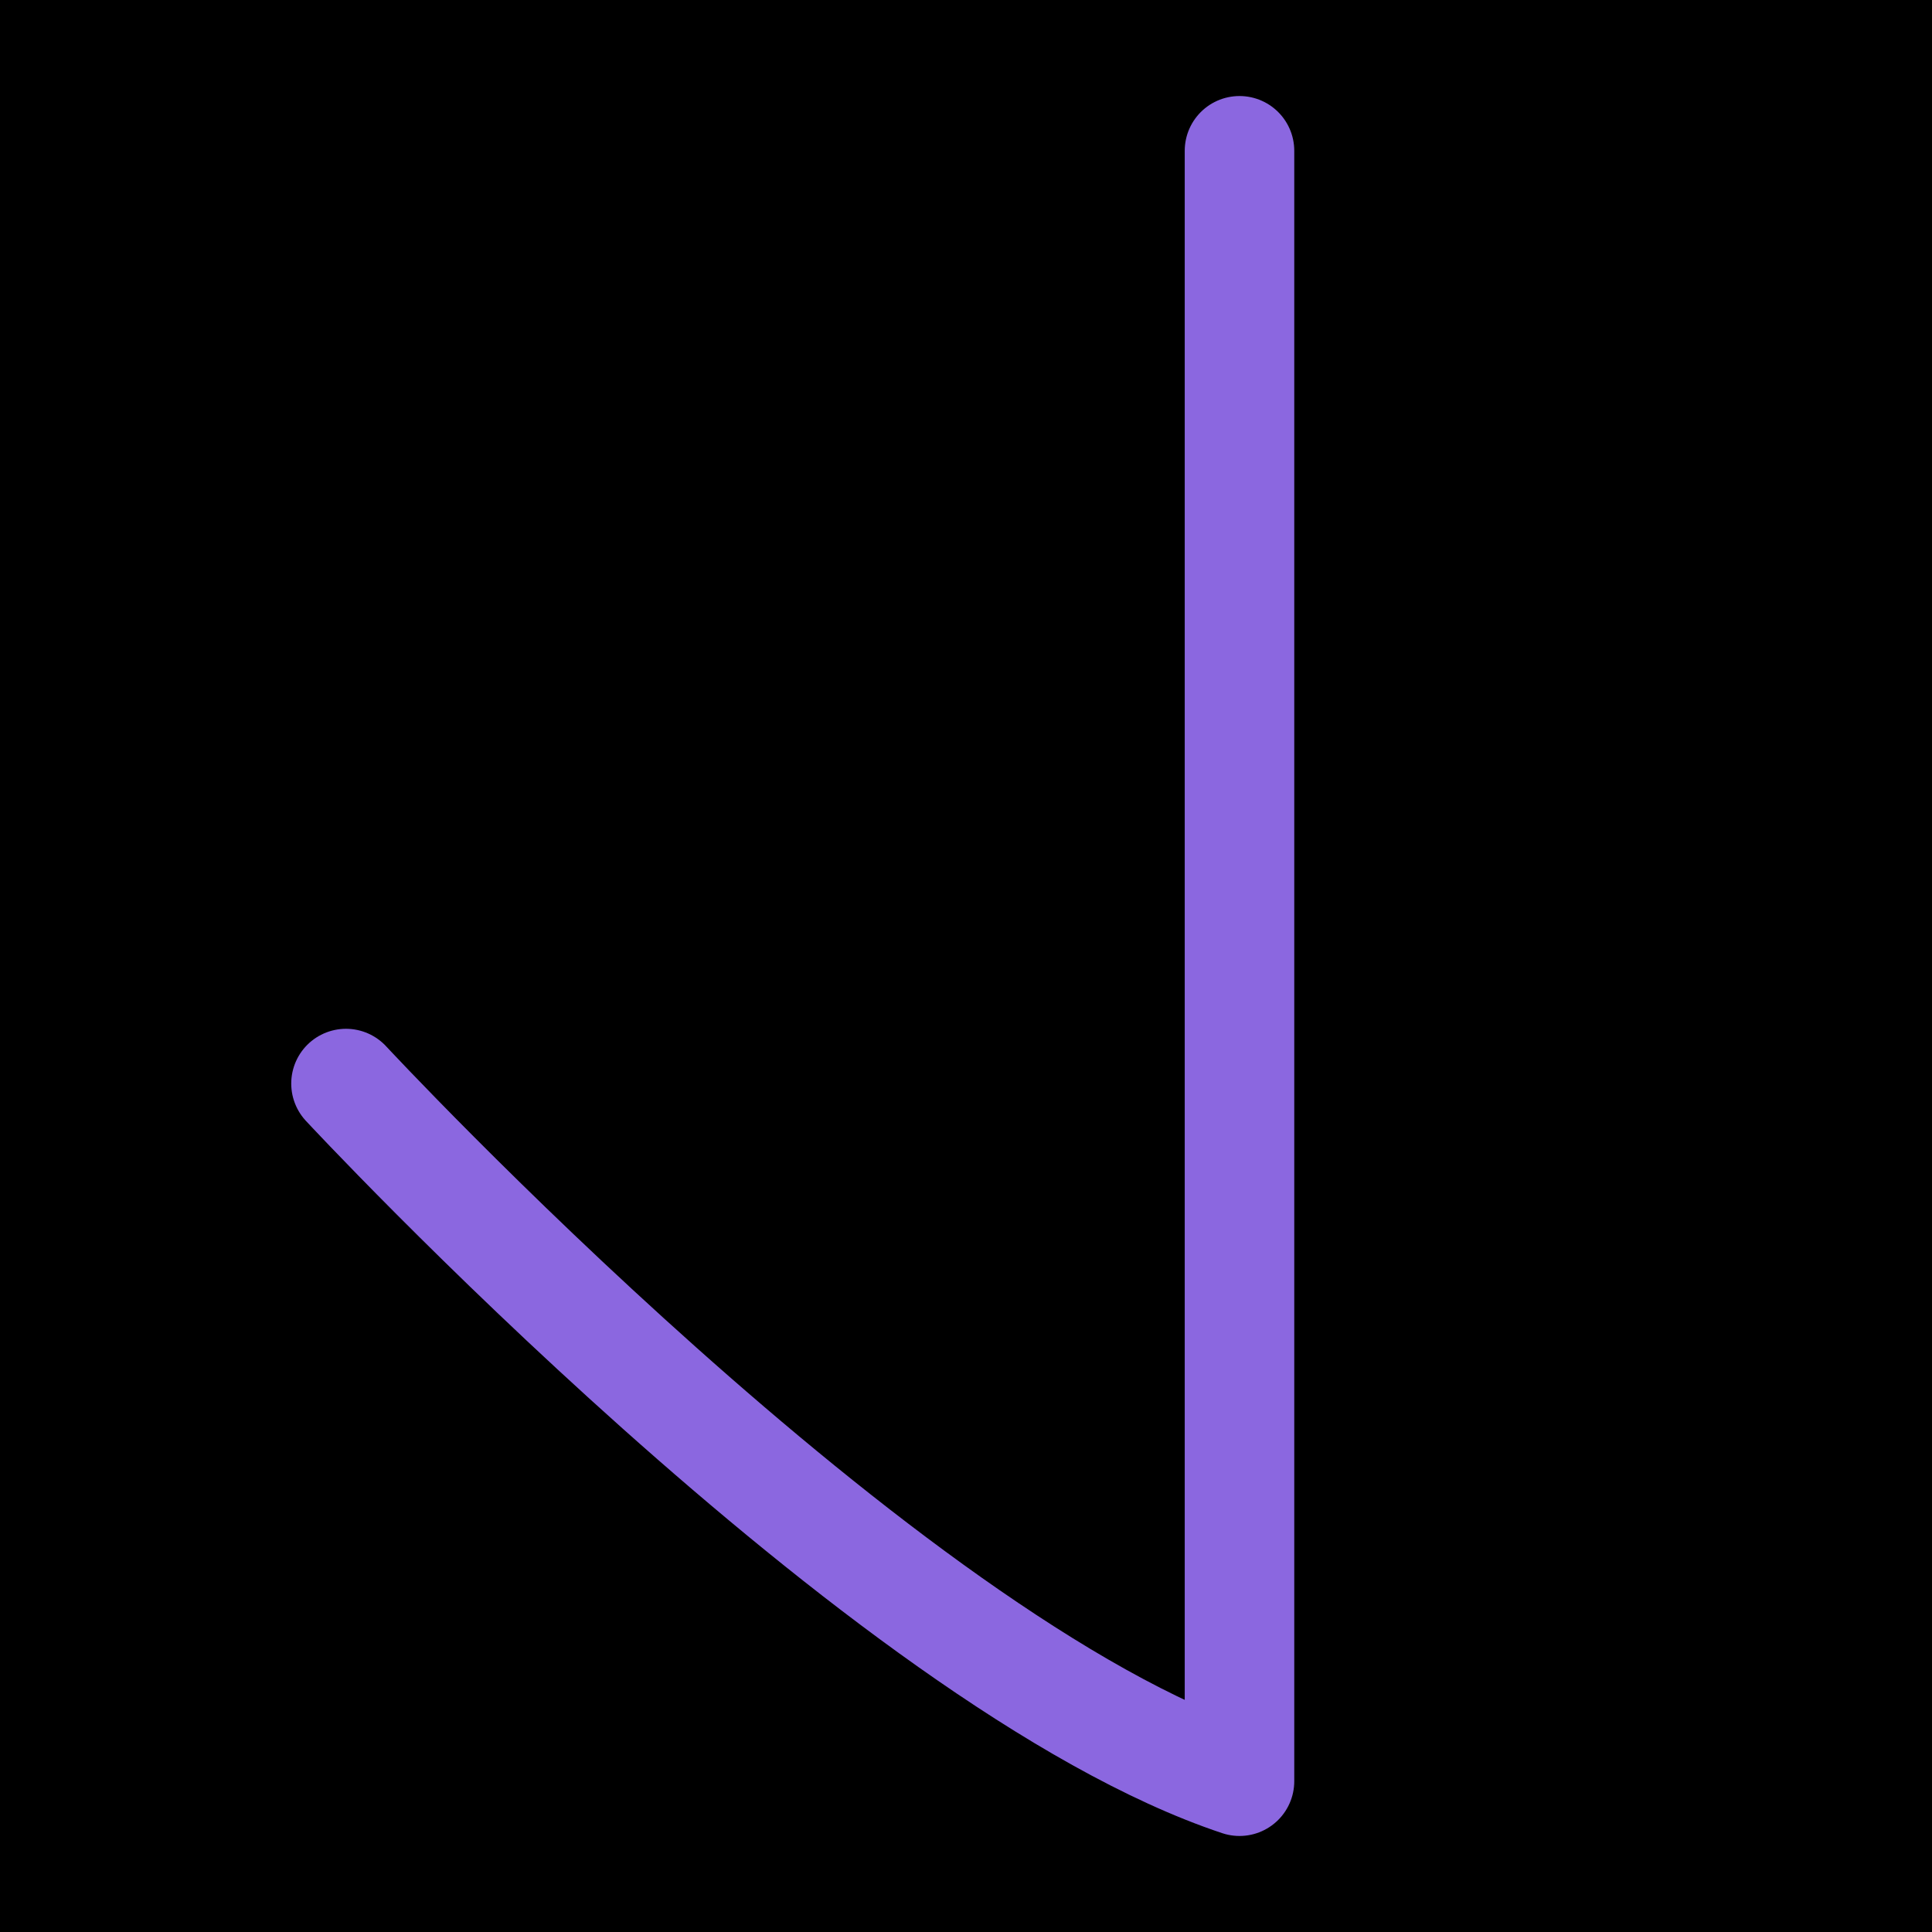
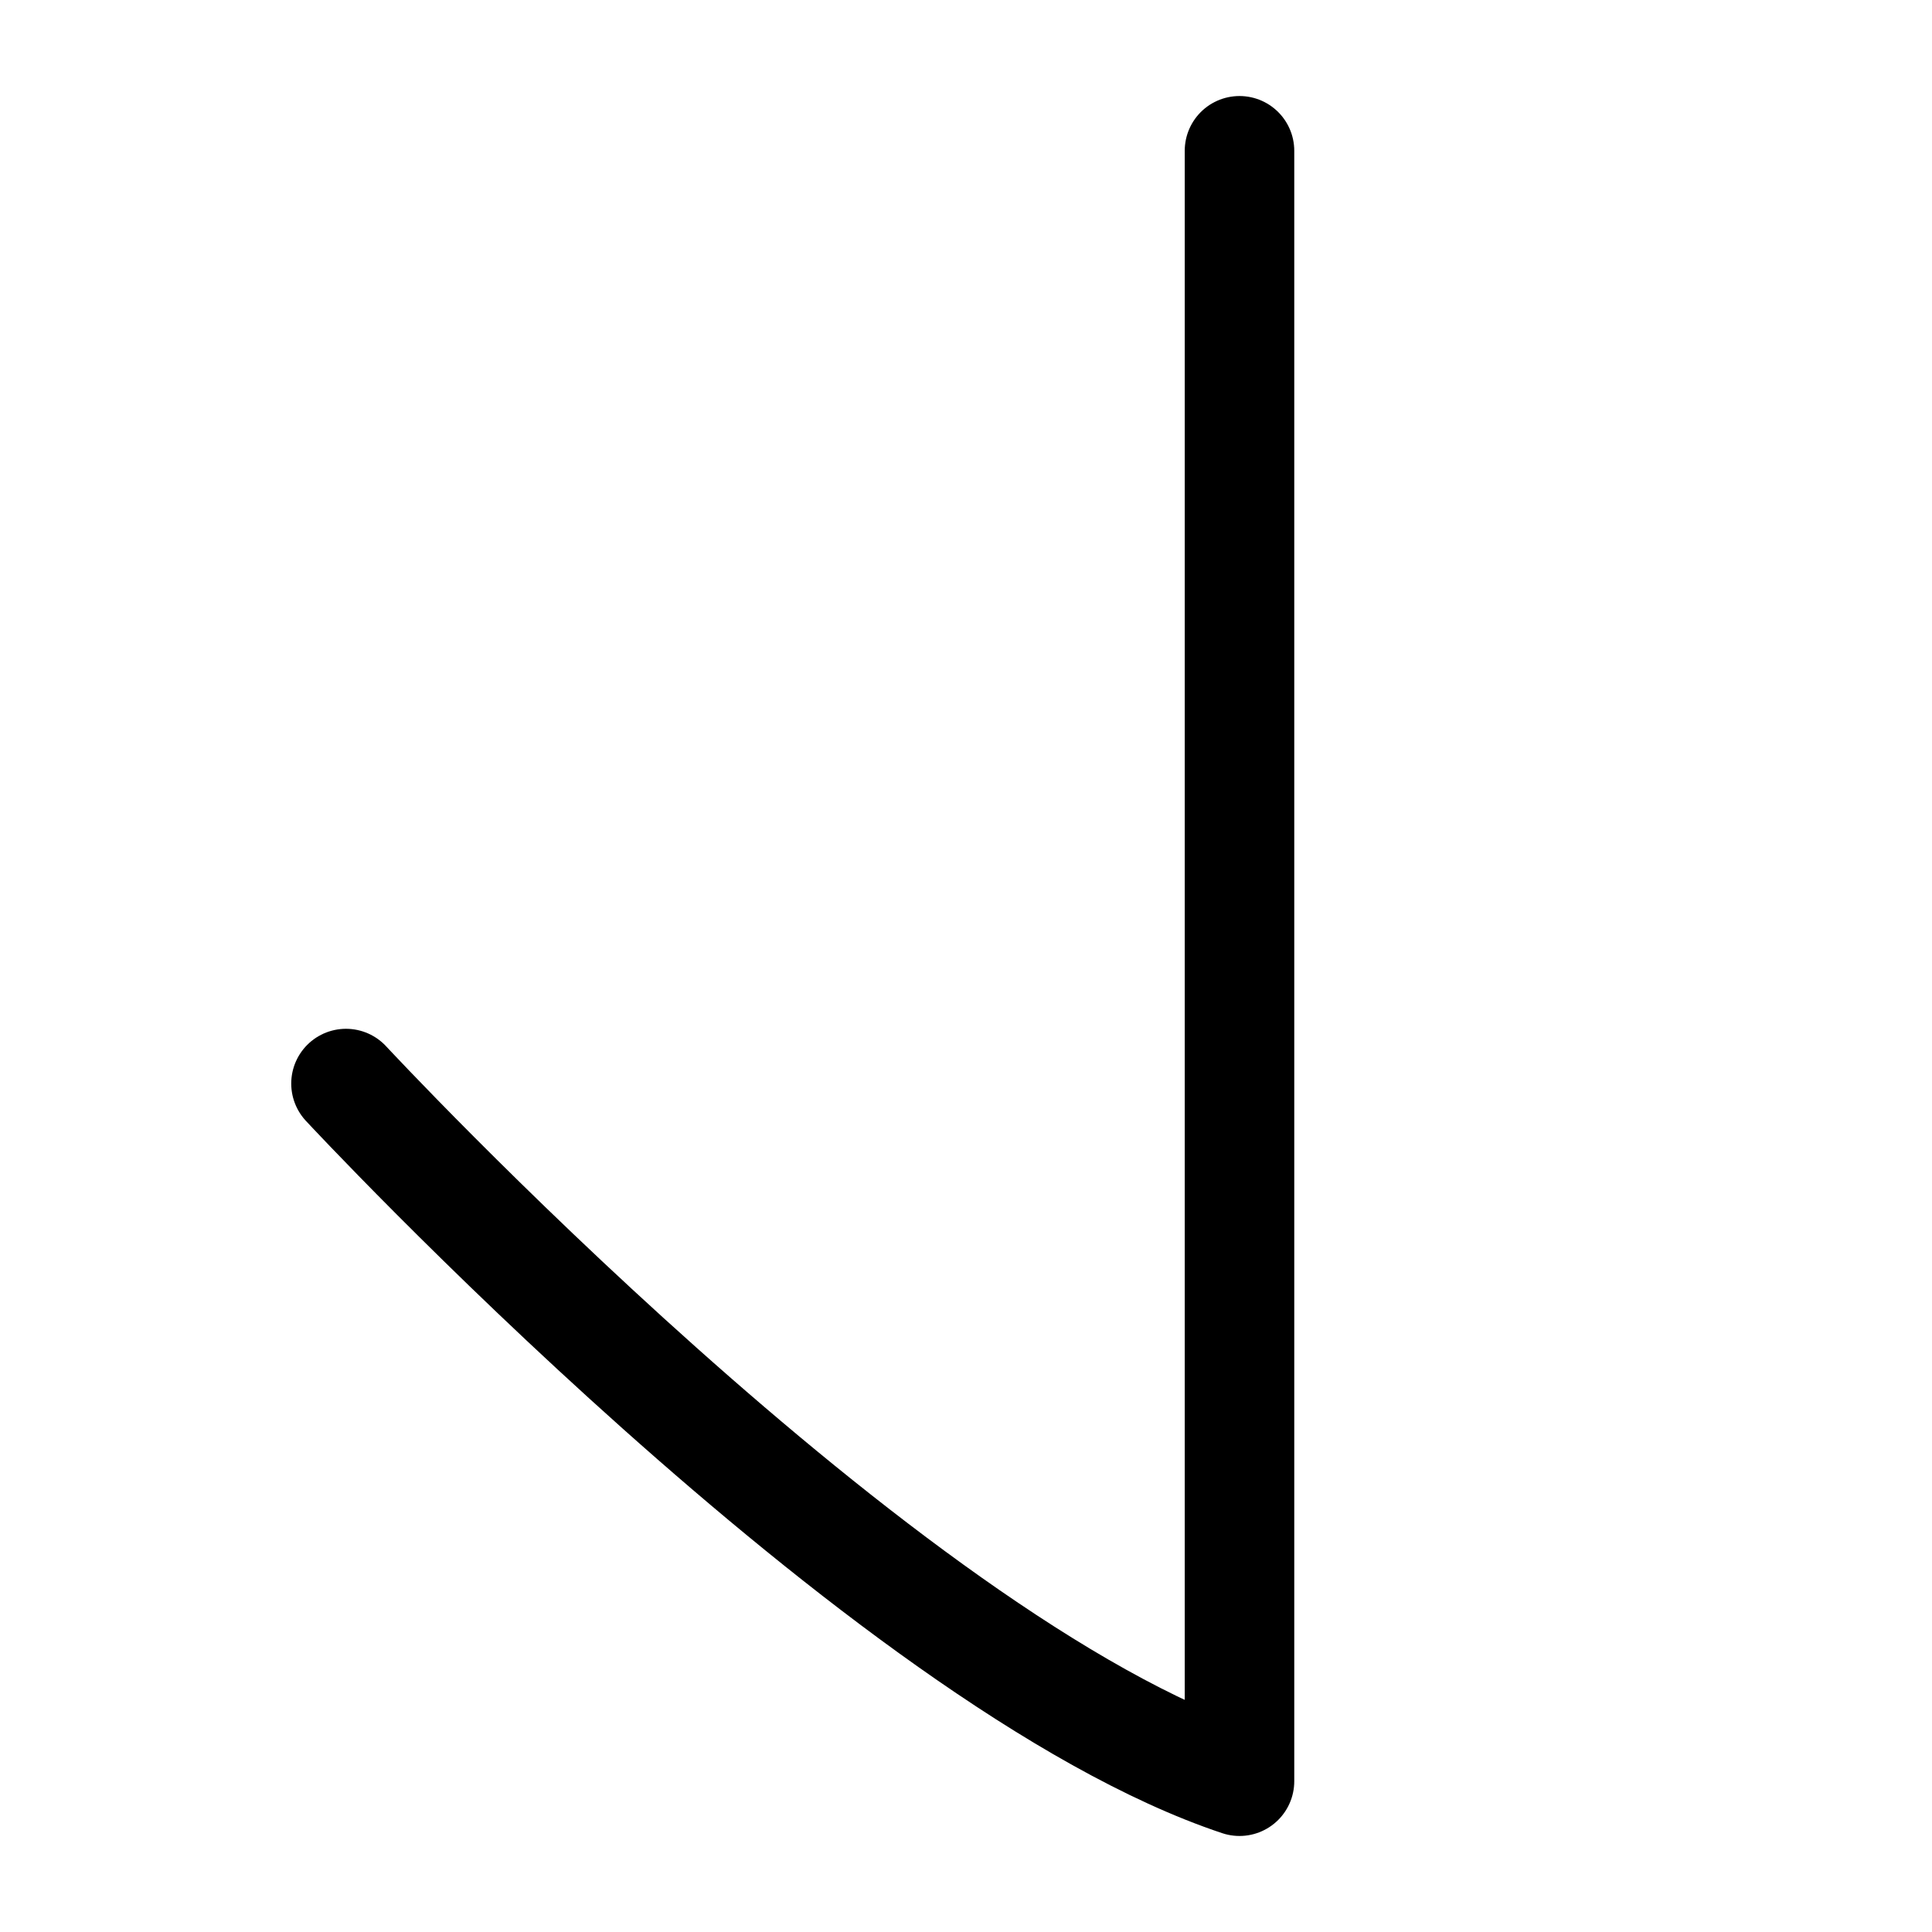
<svg xmlns="http://www.w3.org/2000/svg" width="1000" height="1000" viewBox="0 0 264.583 264.583" version="1.1" id="svg5">
  <defs id="defs2" />
-   <rect style="fill:#000000;fill-opacity:1;stroke:none;stroke-width:6" id="rect1" width="264.583" height="264.583" x="0" y="0" ry="0" />
  <g id="layer1">
-     <path style="fill:none;fill-opacity:1;stroke:#8b67e0;stroke-width:15;stroke-linecap:round;stroke-linejoin:round;stroke-dasharray:none;stroke-opacity:1" d="M 169.746,20.651 V 243.932 C 121.064,227.721 47.383,148.391 47.383,148.391" id="path3945" />
+     <path style="fill:none;fill-opacity:1;stroke:#000000;stroke-width:15;stroke-linecap:round;stroke-linejoin:round;stroke-dasharray:none;stroke-opacity:1" d="M 169.746,20.651 V 243.932 C 121.064,227.721 47.383,148.391 47.383,148.391" id="path3945" />
  </g>
</svg>
